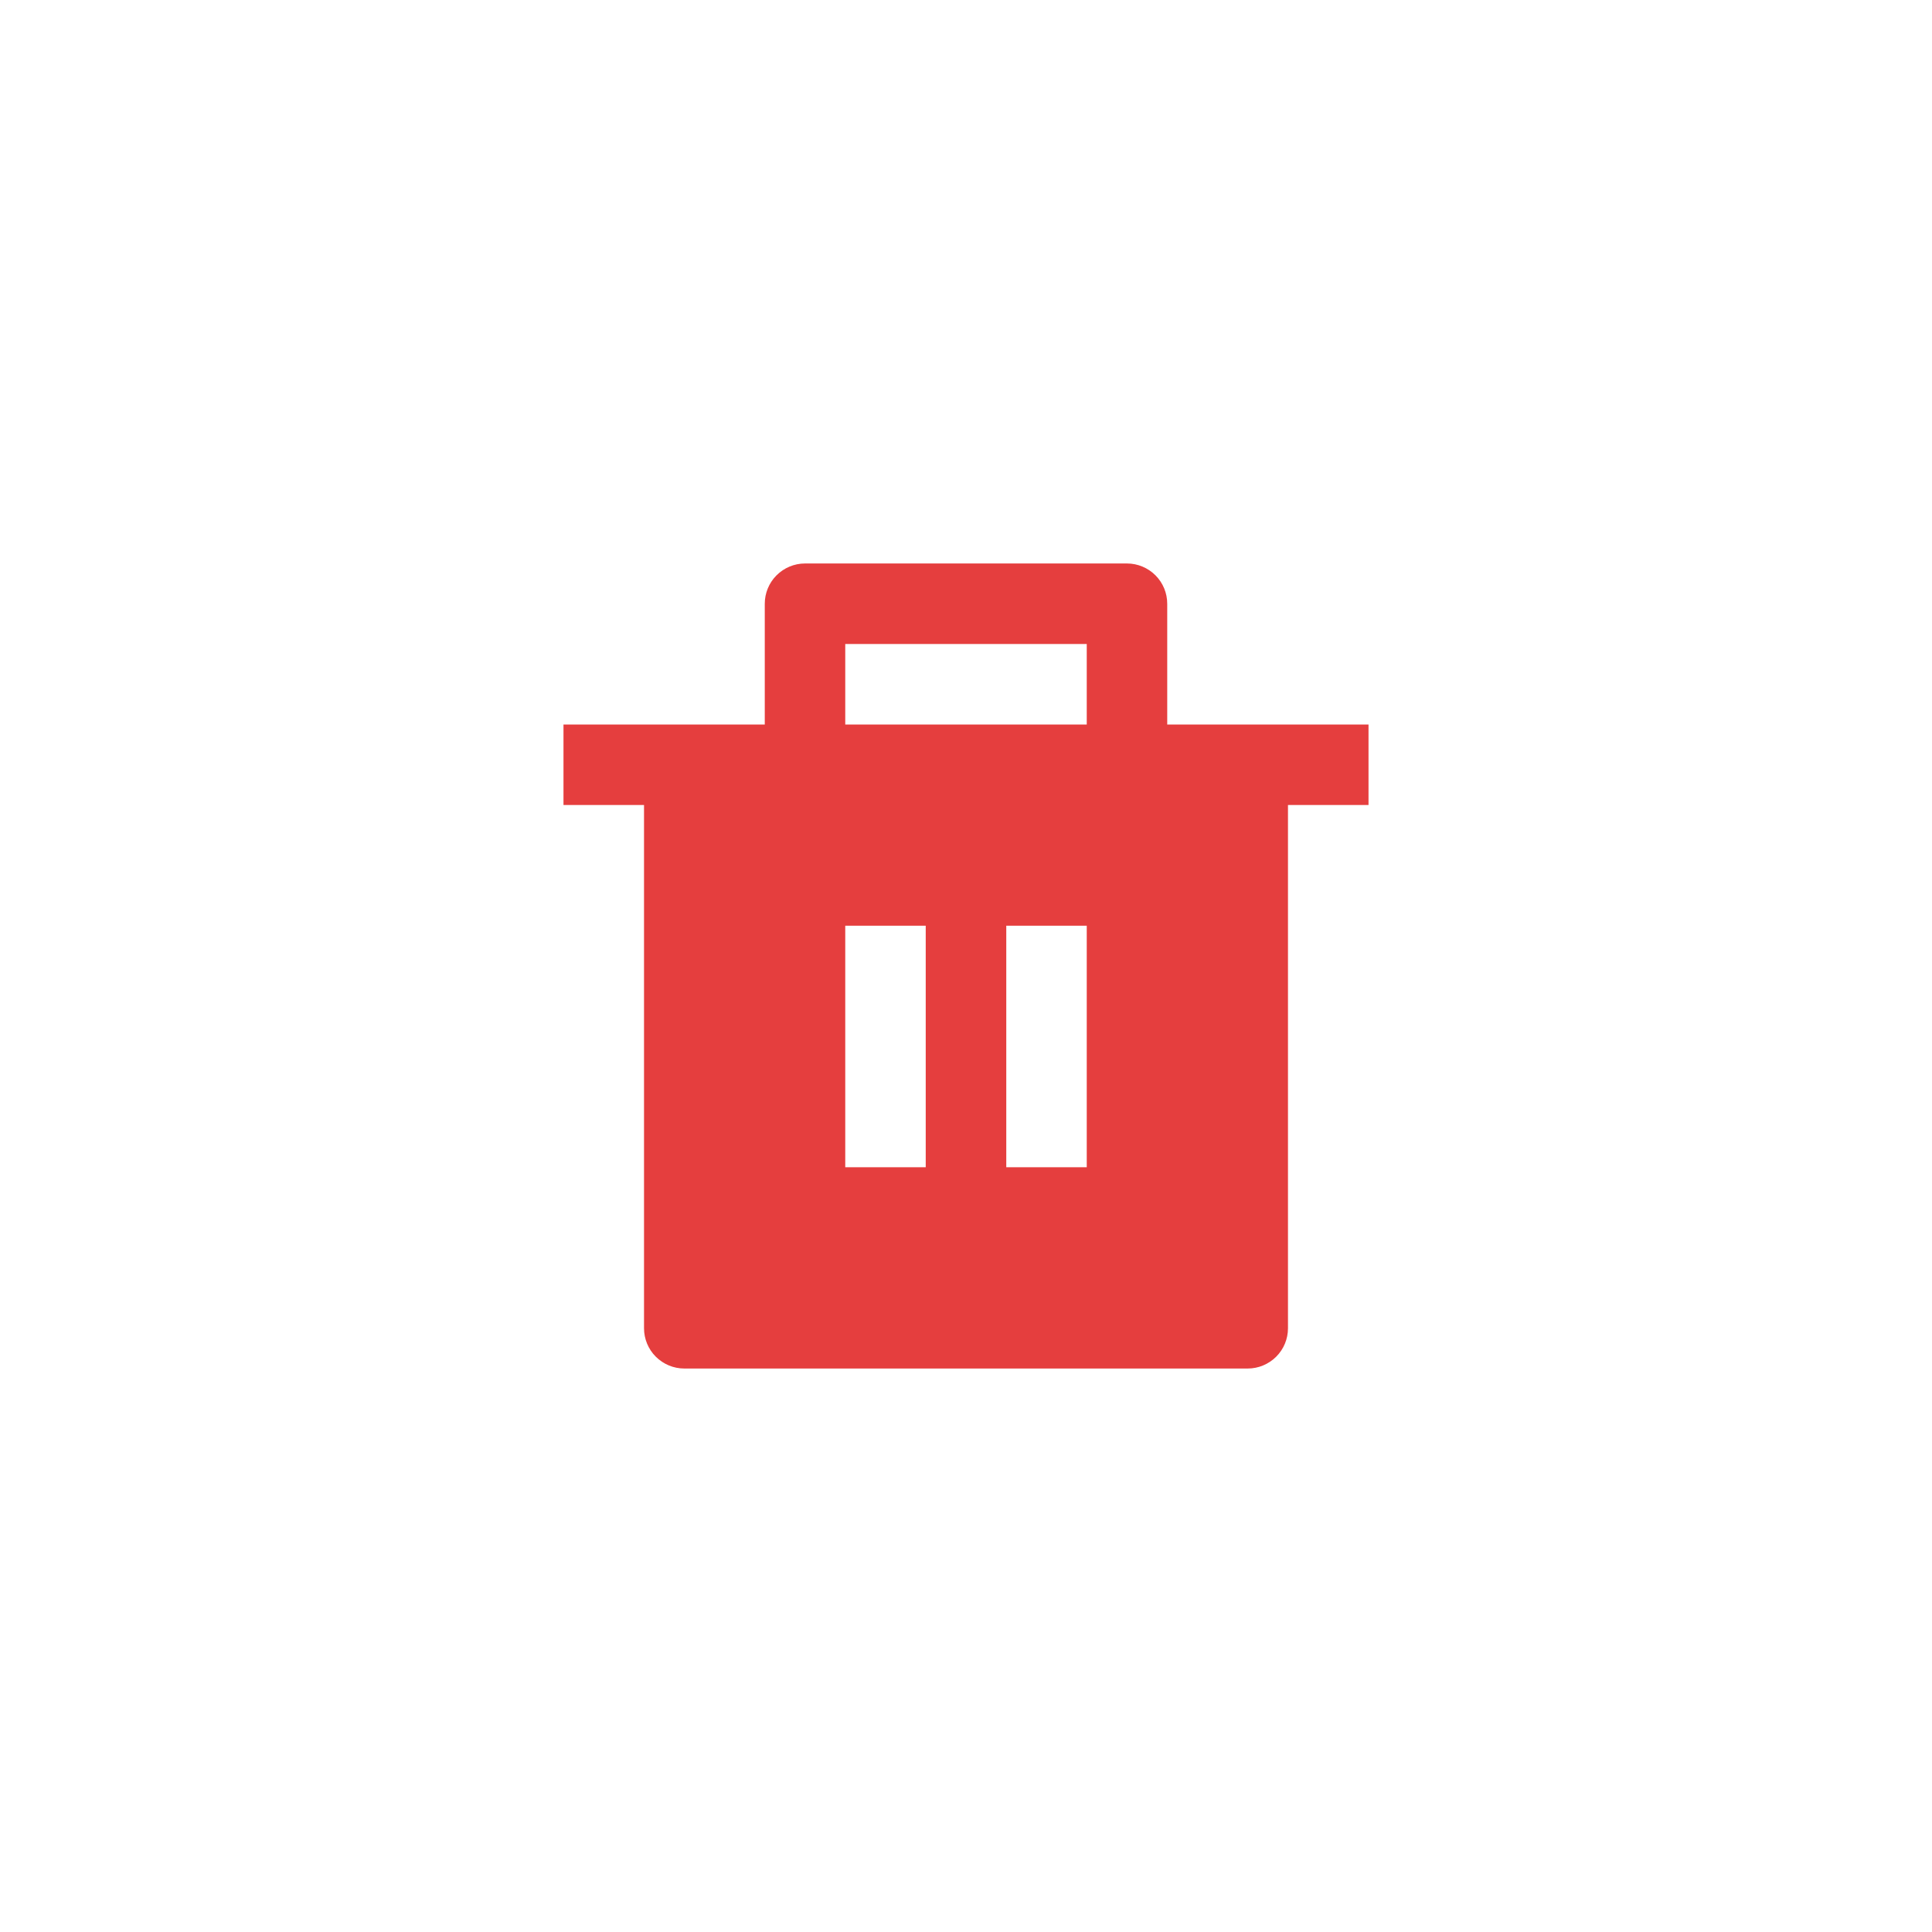
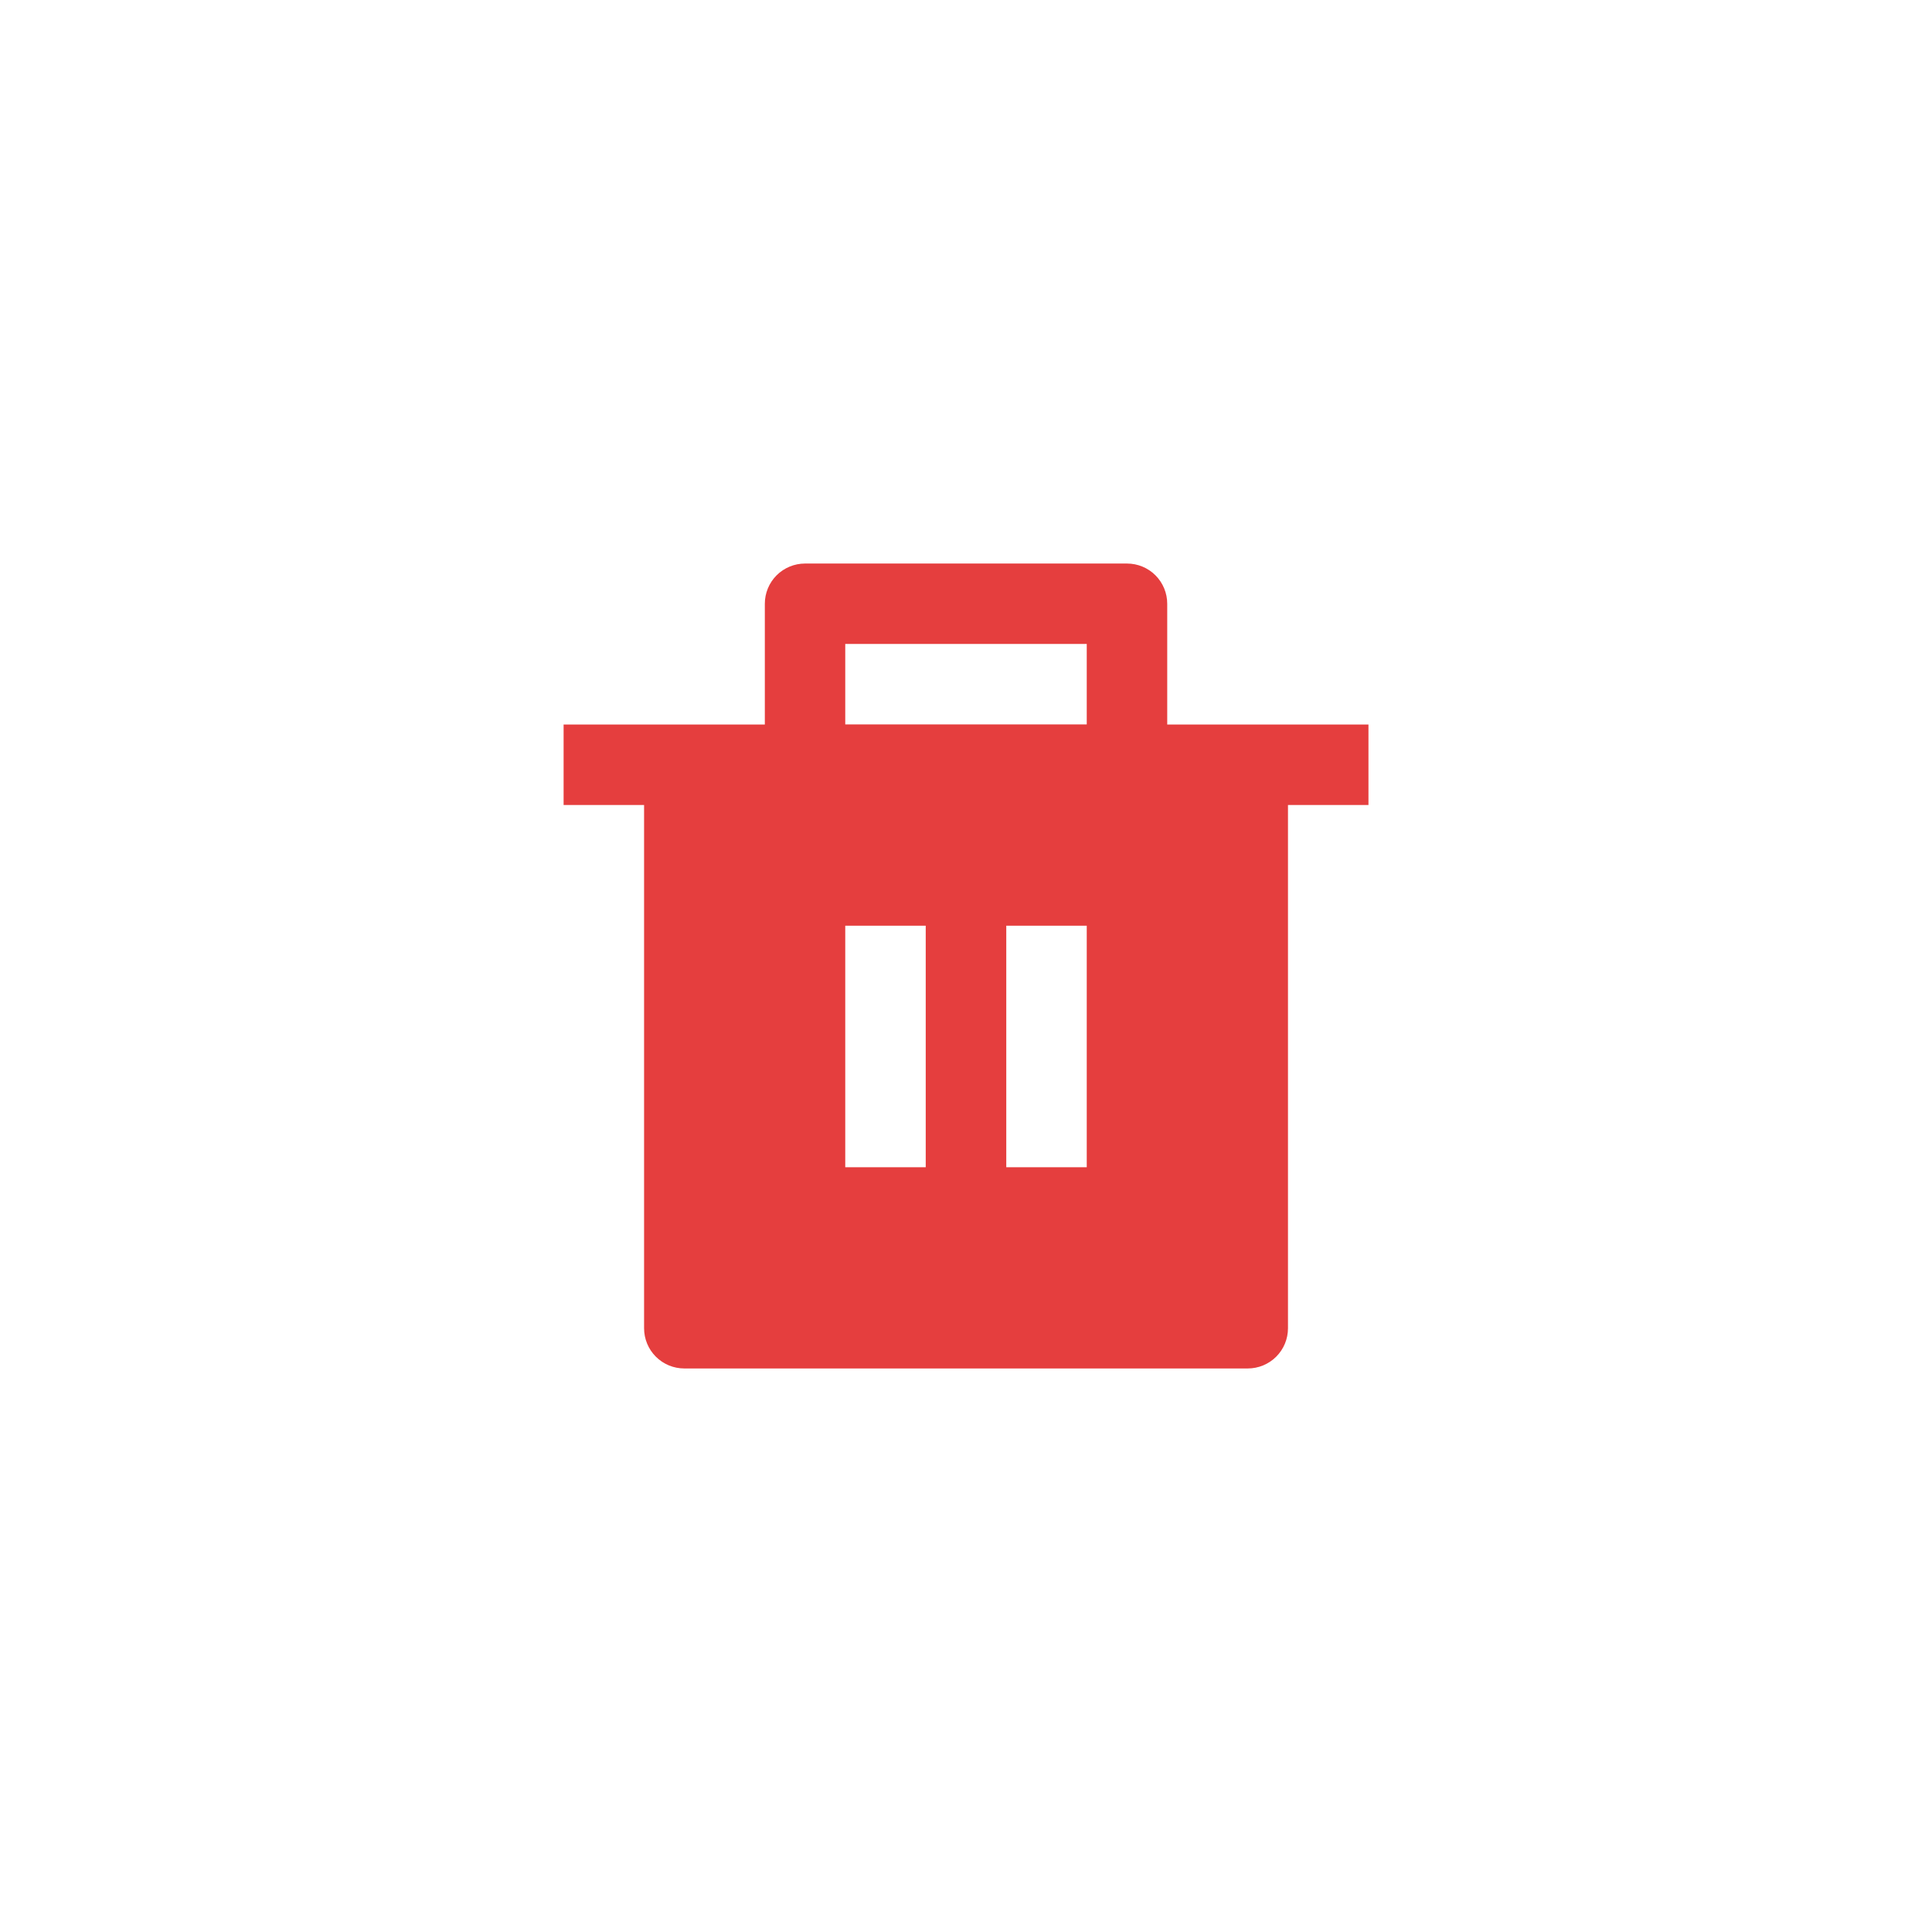
- <svg xmlns="http://www.w3.org/2000/svg" width="32" height="32" viewBox="0 0 32 32" fill="none">
-   <path d="M19.333 12H22.667V13.333H21.333V22C21.333 22.177 21.263 22.346 21.138 22.471C21.013 22.596 20.843 22.667 20.667 22.667H11.333C11.157 22.667 10.987 22.596 10.862 22.471C10.737 22.346 10.667 22.177 10.667 22V13.333H9.333V12H12.667V10C12.667 9.823 12.737 9.654 12.862 9.529C12.987 9.404 13.157 9.333 13.333 9.333H18.667C18.843 9.333 19.013 9.404 19.138 9.529C19.263 9.654 19.333 9.823 19.333 10V12ZM14 15.333V19.333H15.333V15.333H14ZM16.667 15.333V19.333H18V15.333H16.667ZM14 10.667V12H18V10.667H14Z" fill="#E53E3E" />
+ <svg xmlns="http://www.w3.org/2000/svg" fill="none" height="32" viewBox="0 0 32 32" width="32">
+   <path d="m19.333 12h3.333v1.333h-1.333v8.667c0 .177-.07.346-.195.471-.125.125-.295.195-.471.195h-9.333c-.177 0-.346-.07-.471-.195-.125-.125-.195-.294-.195-.471v-8.667h-1.333v-1.333h3.333v-2c0-.177.07-.346.195-.471.125-.125.295-.195.471-.195h5.333c.177 0 .346.07.471.195.125.125.195.295.195.471zm-5.333 3.333v4h1.333v-4zm2.667 0v4h1.333v-4zm-2.667-4.667v1.333h4v-1.333z" fill="#e53e3e" />
</svg>
